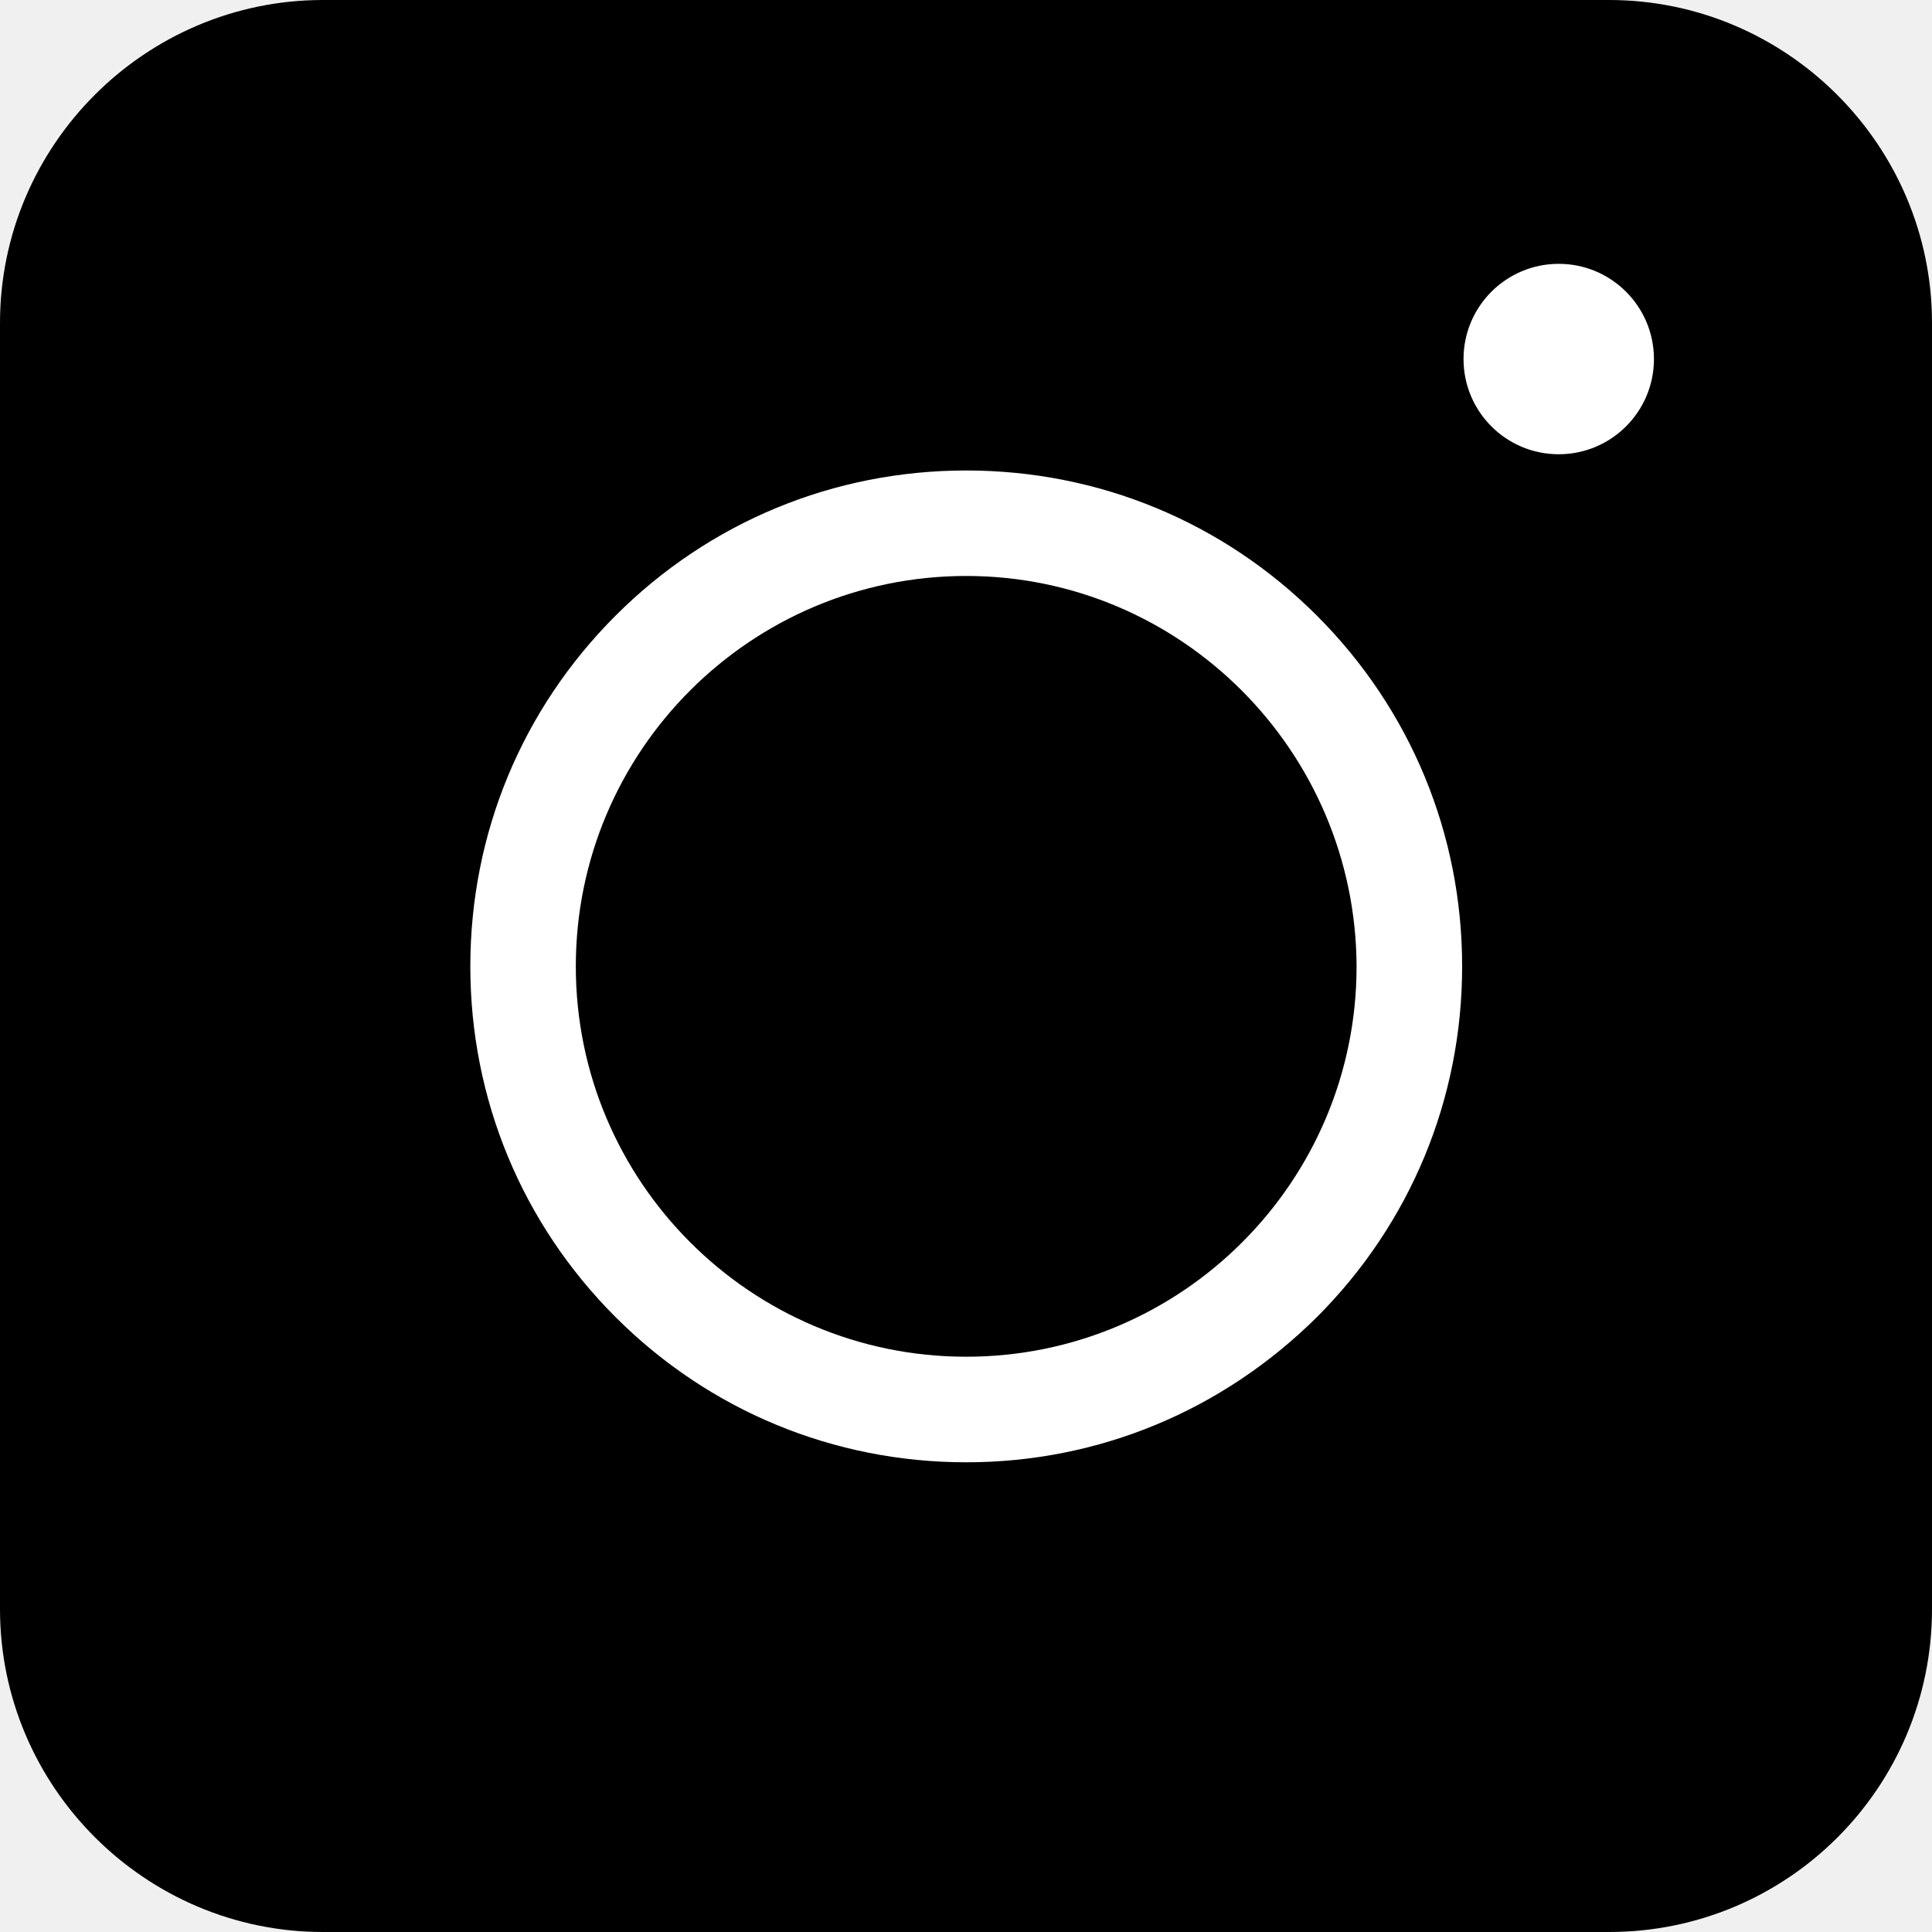
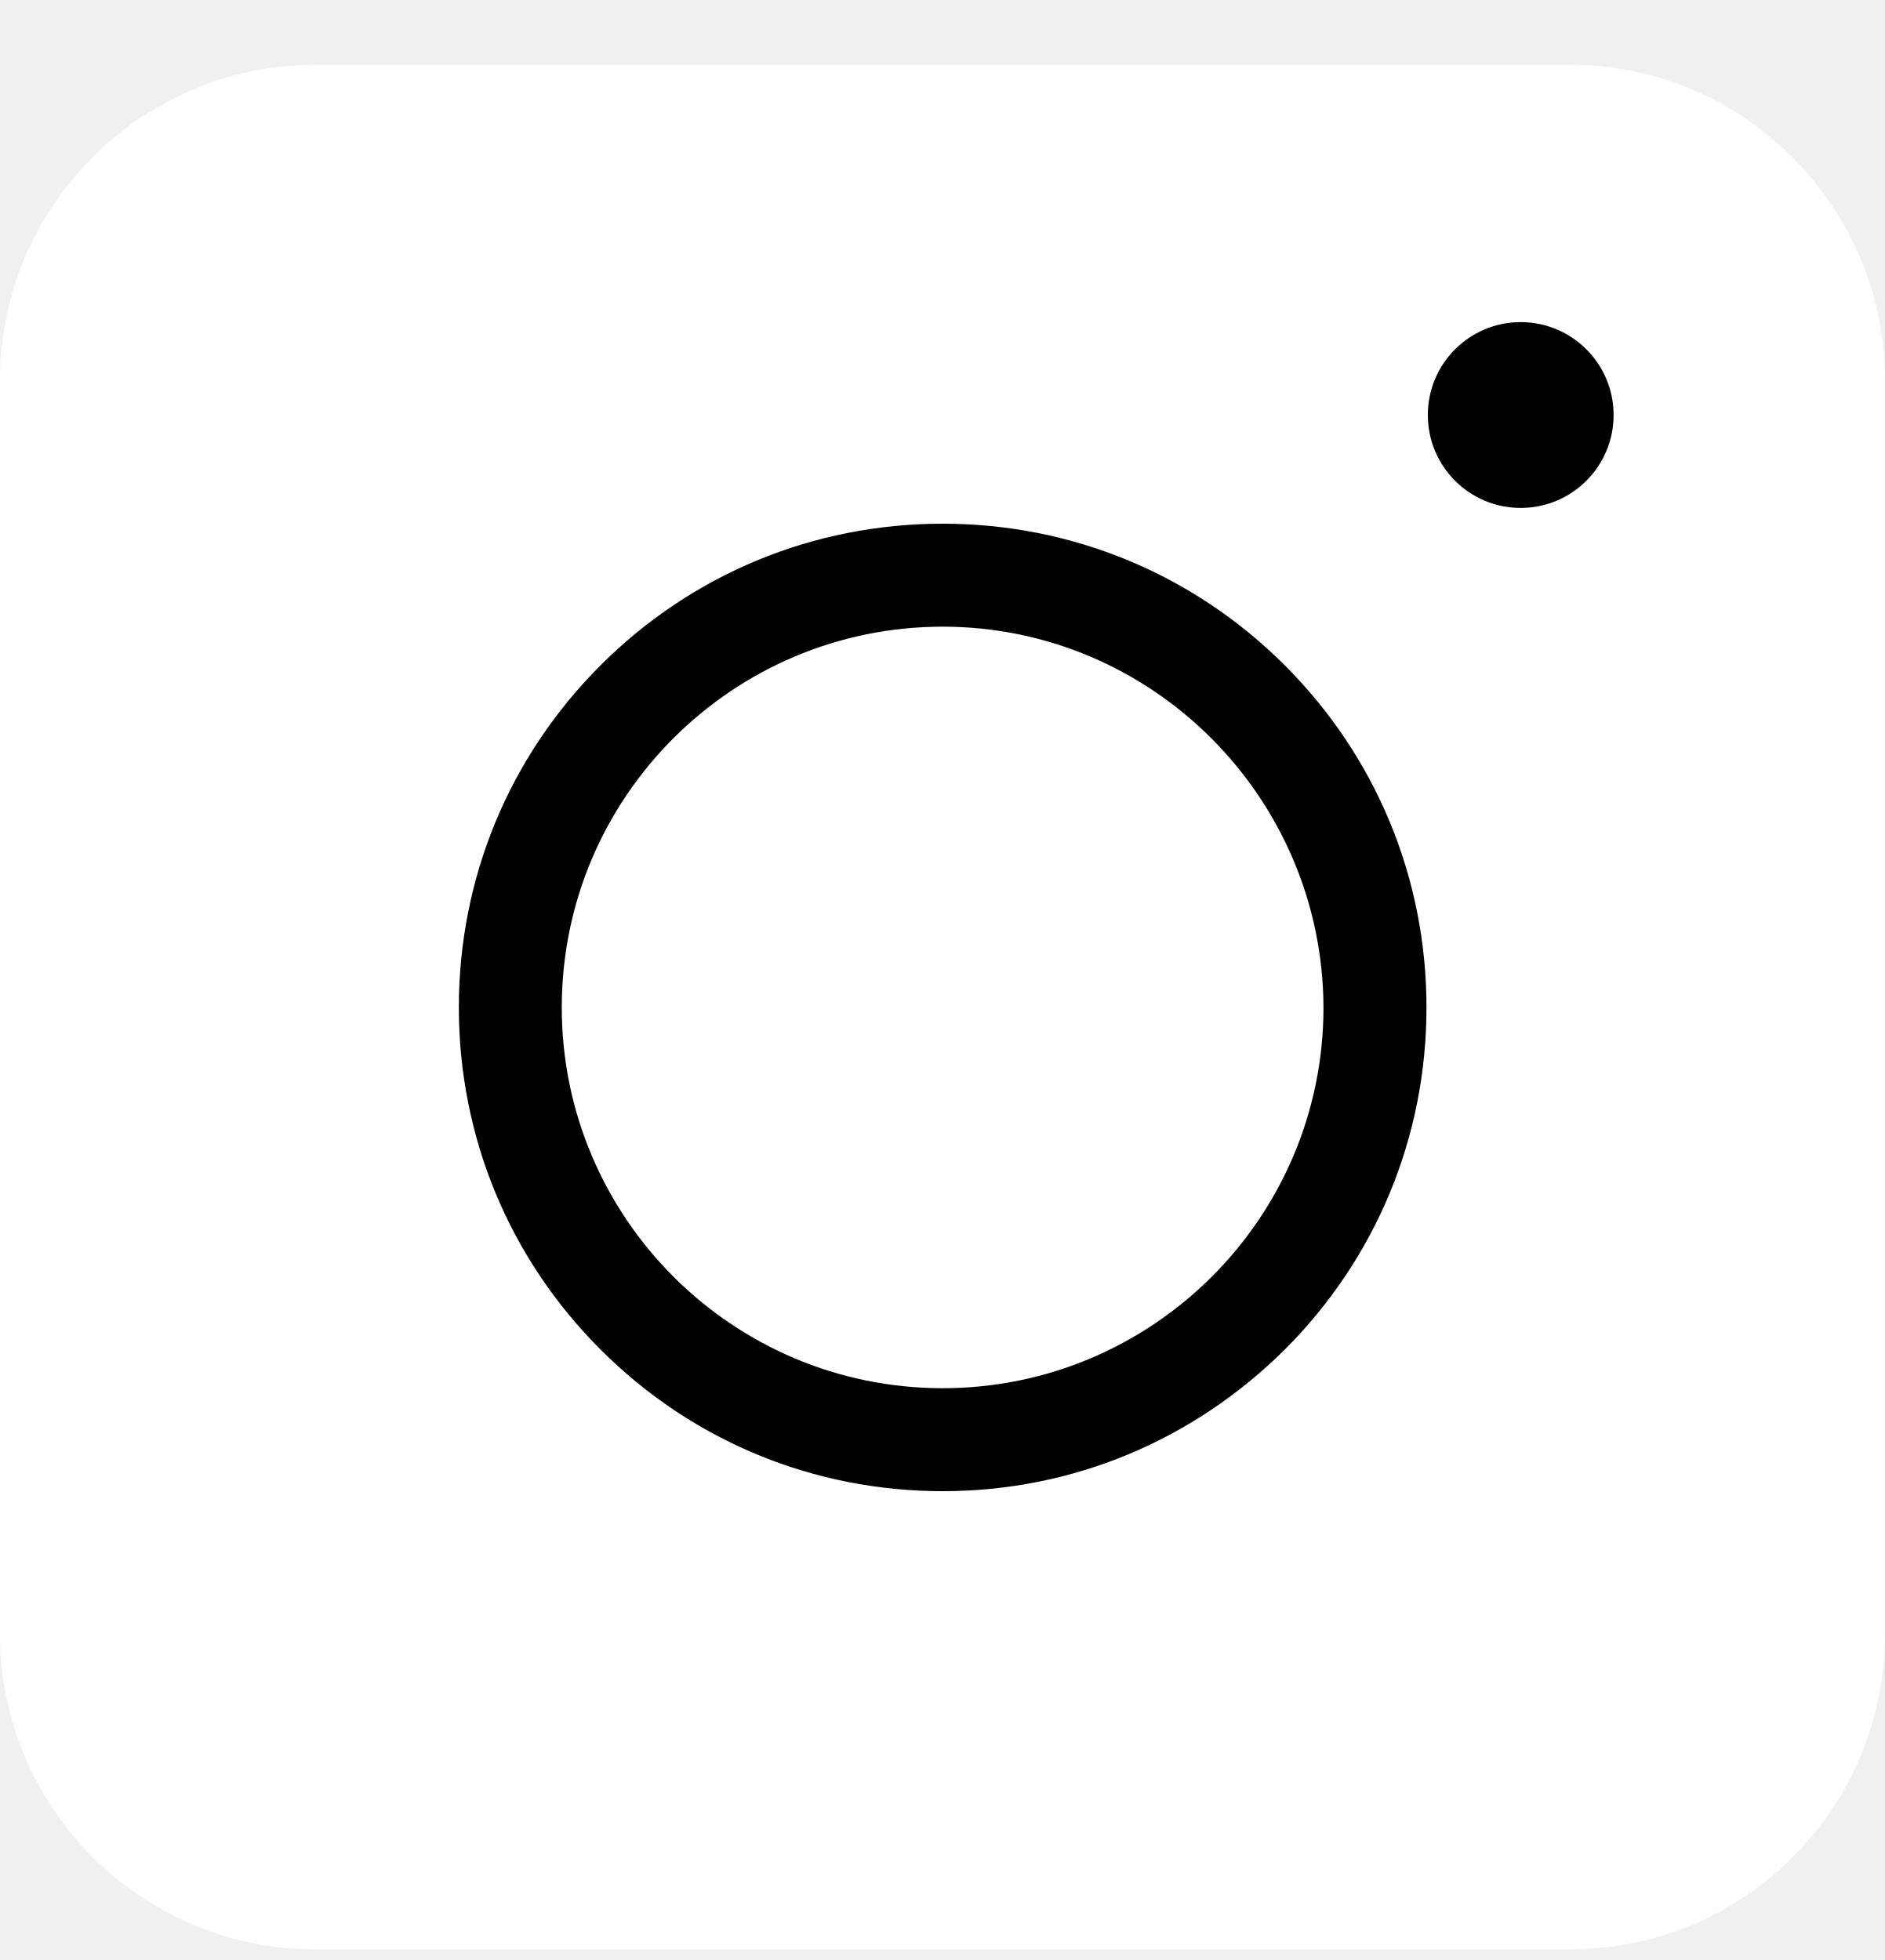
- <svg xmlns="http://www.w3.org/2000/svg" width="25" height="25" viewBox="0 0 25 25" fill="none">
-   <path d="M20.821 25H4.179C1.879 25 0 23.121 0 20.821V4.179C0 1.879 1.879 0 4.179 0H20.821C23.121 0 25 1.879 25 4.179V20.821C25 23.131 23.131 25 20.821 25Z" fill="black" />
-   <path d="M12.503 18.922C10.788 18.922 9.176 18.254 7.965 17.043C6.753 15.831 6.086 14.219 6.086 12.505C6.086 10.79 6.753 9.178 7.965 7.967C9.176 6.755 10.788 6.088 12.503 6.088C14.217 6.088 15.829 6.755 17.041 7.967C18.252 9.178 18.92 10.79 18.92 12.505C18.92 14.219 18.252 15.831 17.041 17.043C15.819 18.254 14.217 18.922 12.503 18.922ZM12.503 7.453C9.72 7.453 7.451 9.712 7.451 12.505C7.451 15.287 9.71 17.556 12.503 17.556C15.285 17.556 17.554 15.297 17.554 12.505C17.544 9.722 15.285 7.453 12.503 7.453Z" fill="white" />
-   <path d="M20.17 5.878C20.85 5.878 21.402 5.327 21.402 4.646C21.402 3.966 20.85 3.414 20.17 3.414C19.489 3.414 18.938 3.966 18.938 4.646C18.938 5.327 19.489 5.878 20.17 5.878Z" fill="white" />
+ <svg xmlns="http://www.w3.org/2000/svg" width="25" height="26" viewBox="0 0 25 26" fill="none">
+   <path d="M20.821 25.859H4.179C1.879 25.859 0 23.98 0 21.681V5.038C0 2.738 1.879 0.859 4.179 0.859H20.821C23.121 0.859 25 2.738 25 5.038V21.681C25 23.991 23.131 25.859 20.821 25.859Z" fill="white" />
+   <path d="M12.503 19.781C10.788 19.781 9.176 19.114 7.965 17.902C6.753 16.691 6.086 15.079 6.086 13.364C6.086 11.649 6.753 10.038 7.965 8.826C9.176 7.615 10.788 6.947 12.503 6.947C14.217 6.947 15.829 7.615 17.041 8.826C18.252 10.038 18.92 11.649 18.92 13.364C18.92 15.079 18.252 16.691 17.041 17.902C15.819 19.114 14.217 19.781 12.503 19.781ZM12.503 8.313C9.72 8.313 7.451 10.572 7.451 13.364C7.451 16.146 9.71 18.415 12.503 18.415C15.285 18.415 17.554 16.157 17.554 13.364C17.544 10.582 15.285 8.313 12.503 8.313Z" fill="black" />
+   <path d="M20.17 6.738C20.85 6.738 21.402 6.186 21.402 5.505C21.402 4.825 20.85 4.273 20.17 4.273C19.489 4.273 18.938 4.825 18.938 5.505C18.938 6.186 19.489 6.738 20.17 6.738Z" fill="black" />
</svg>
